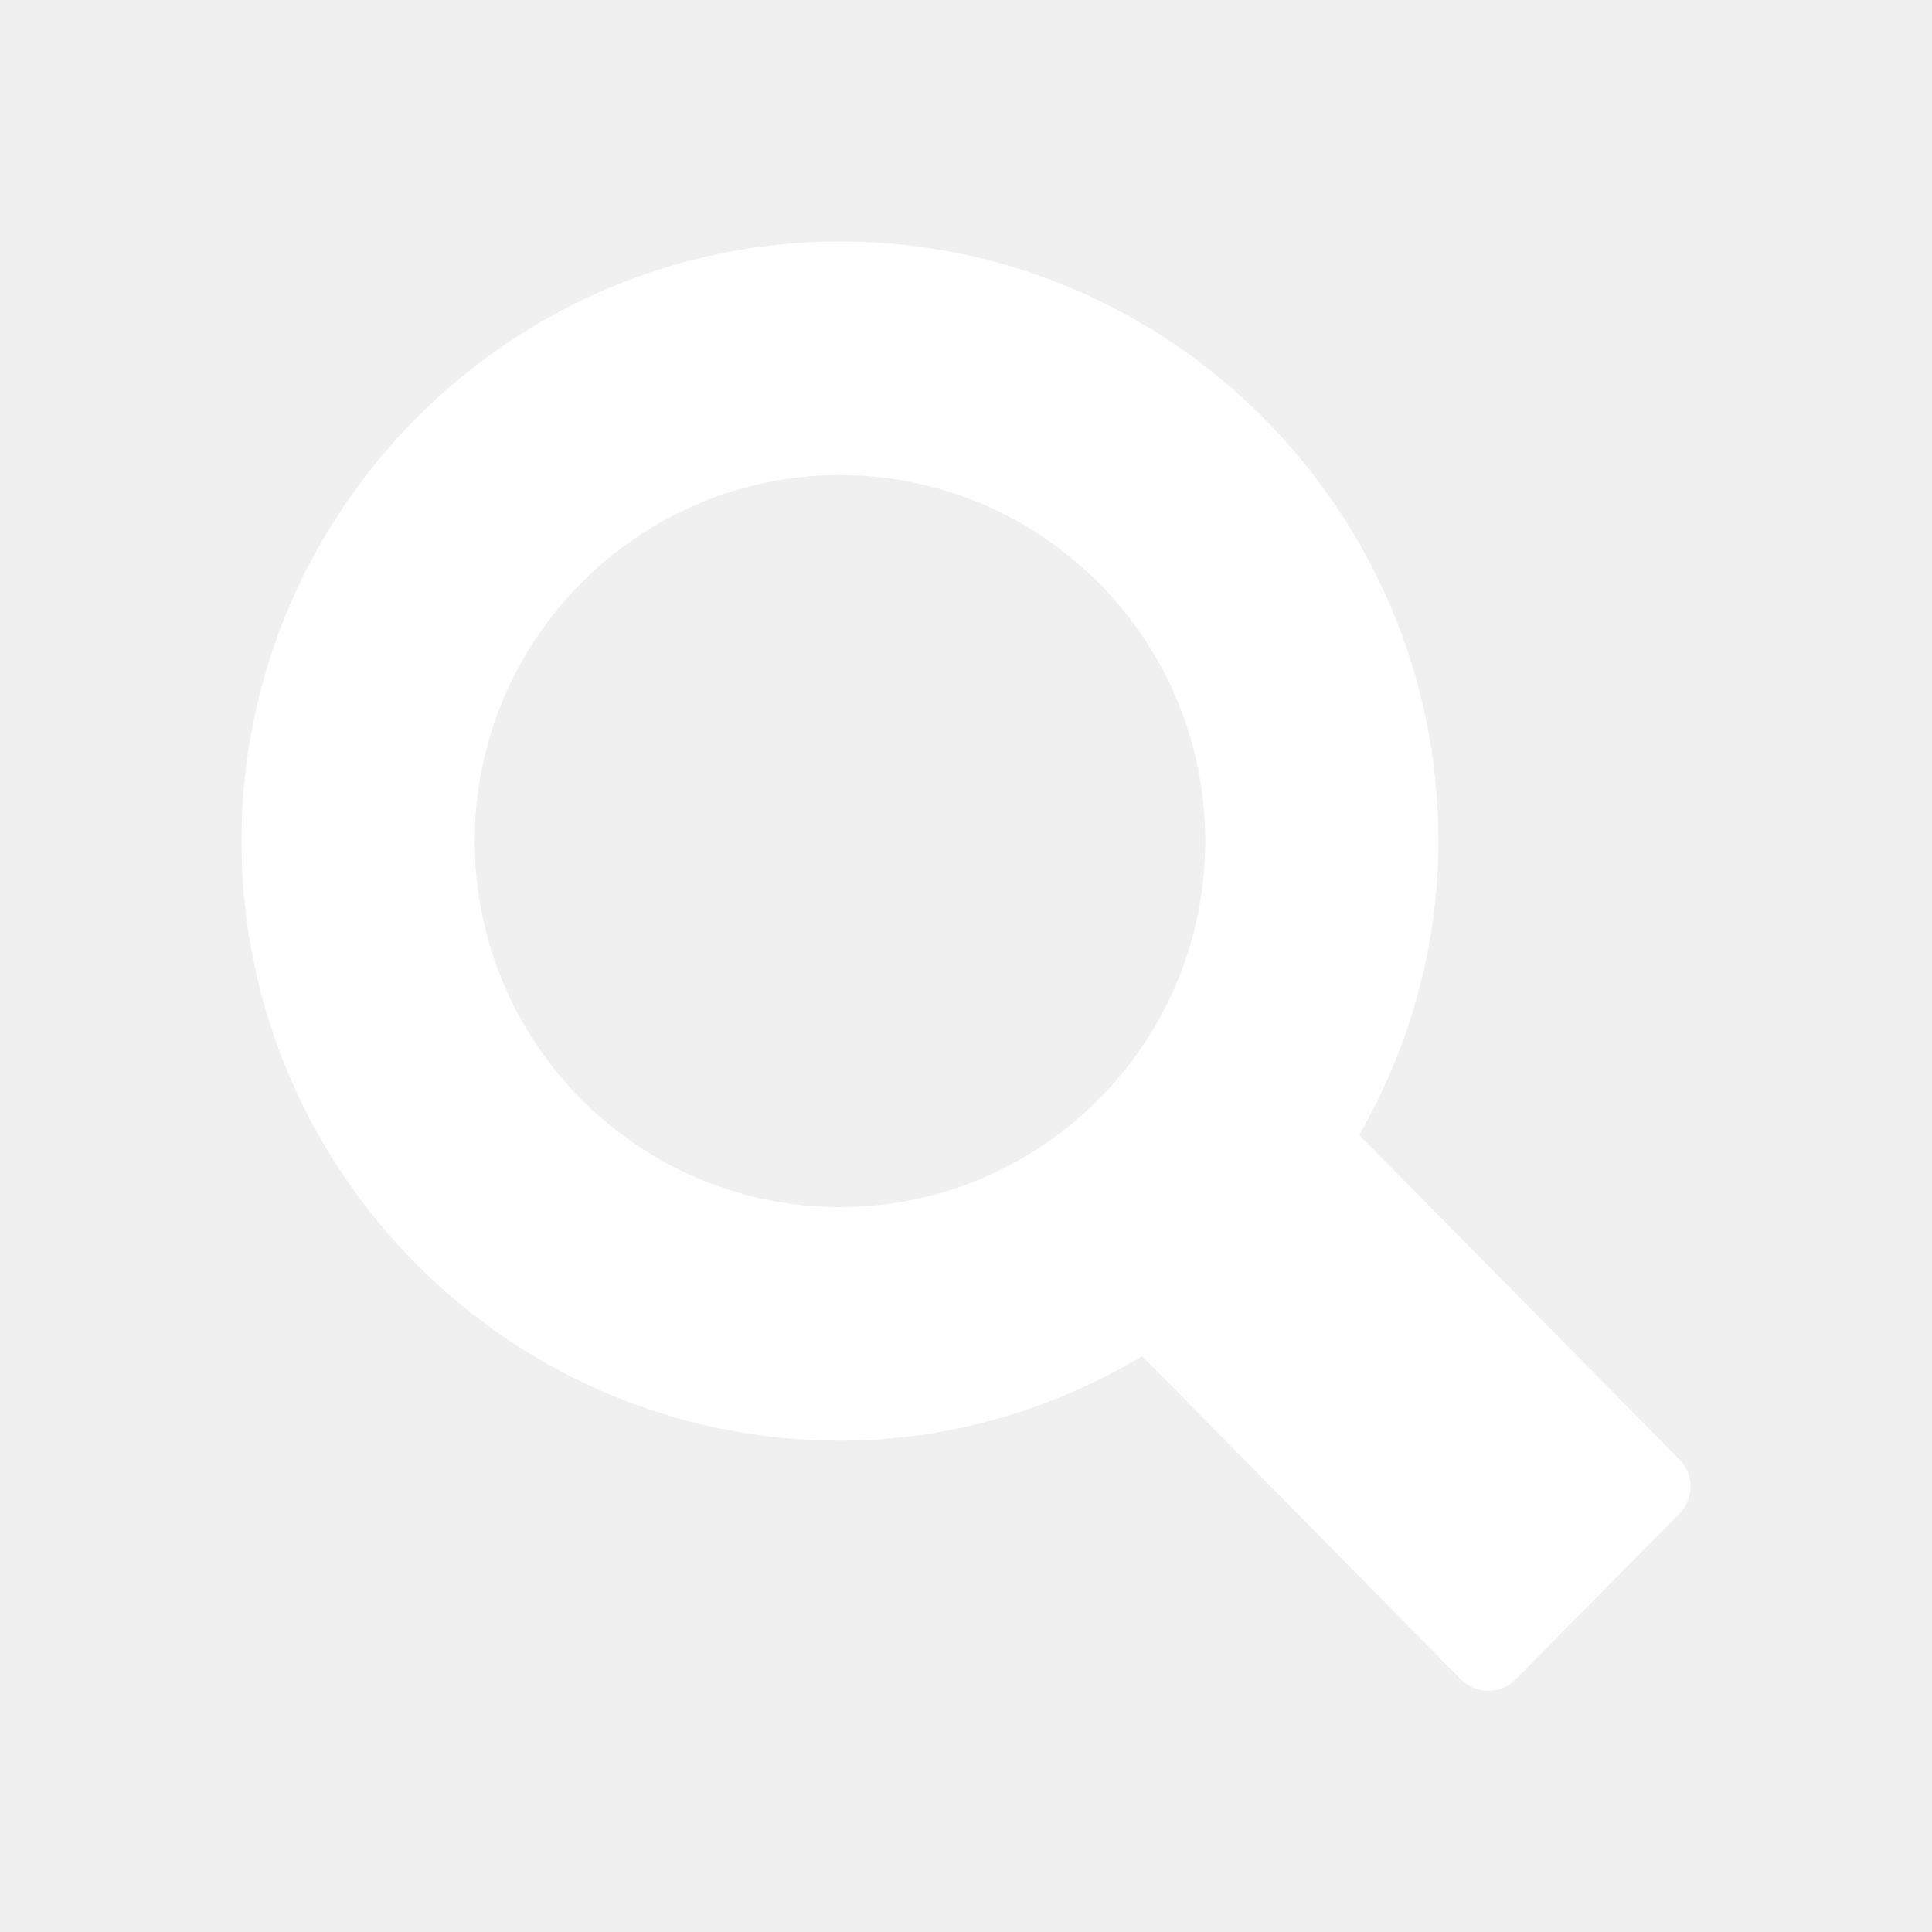
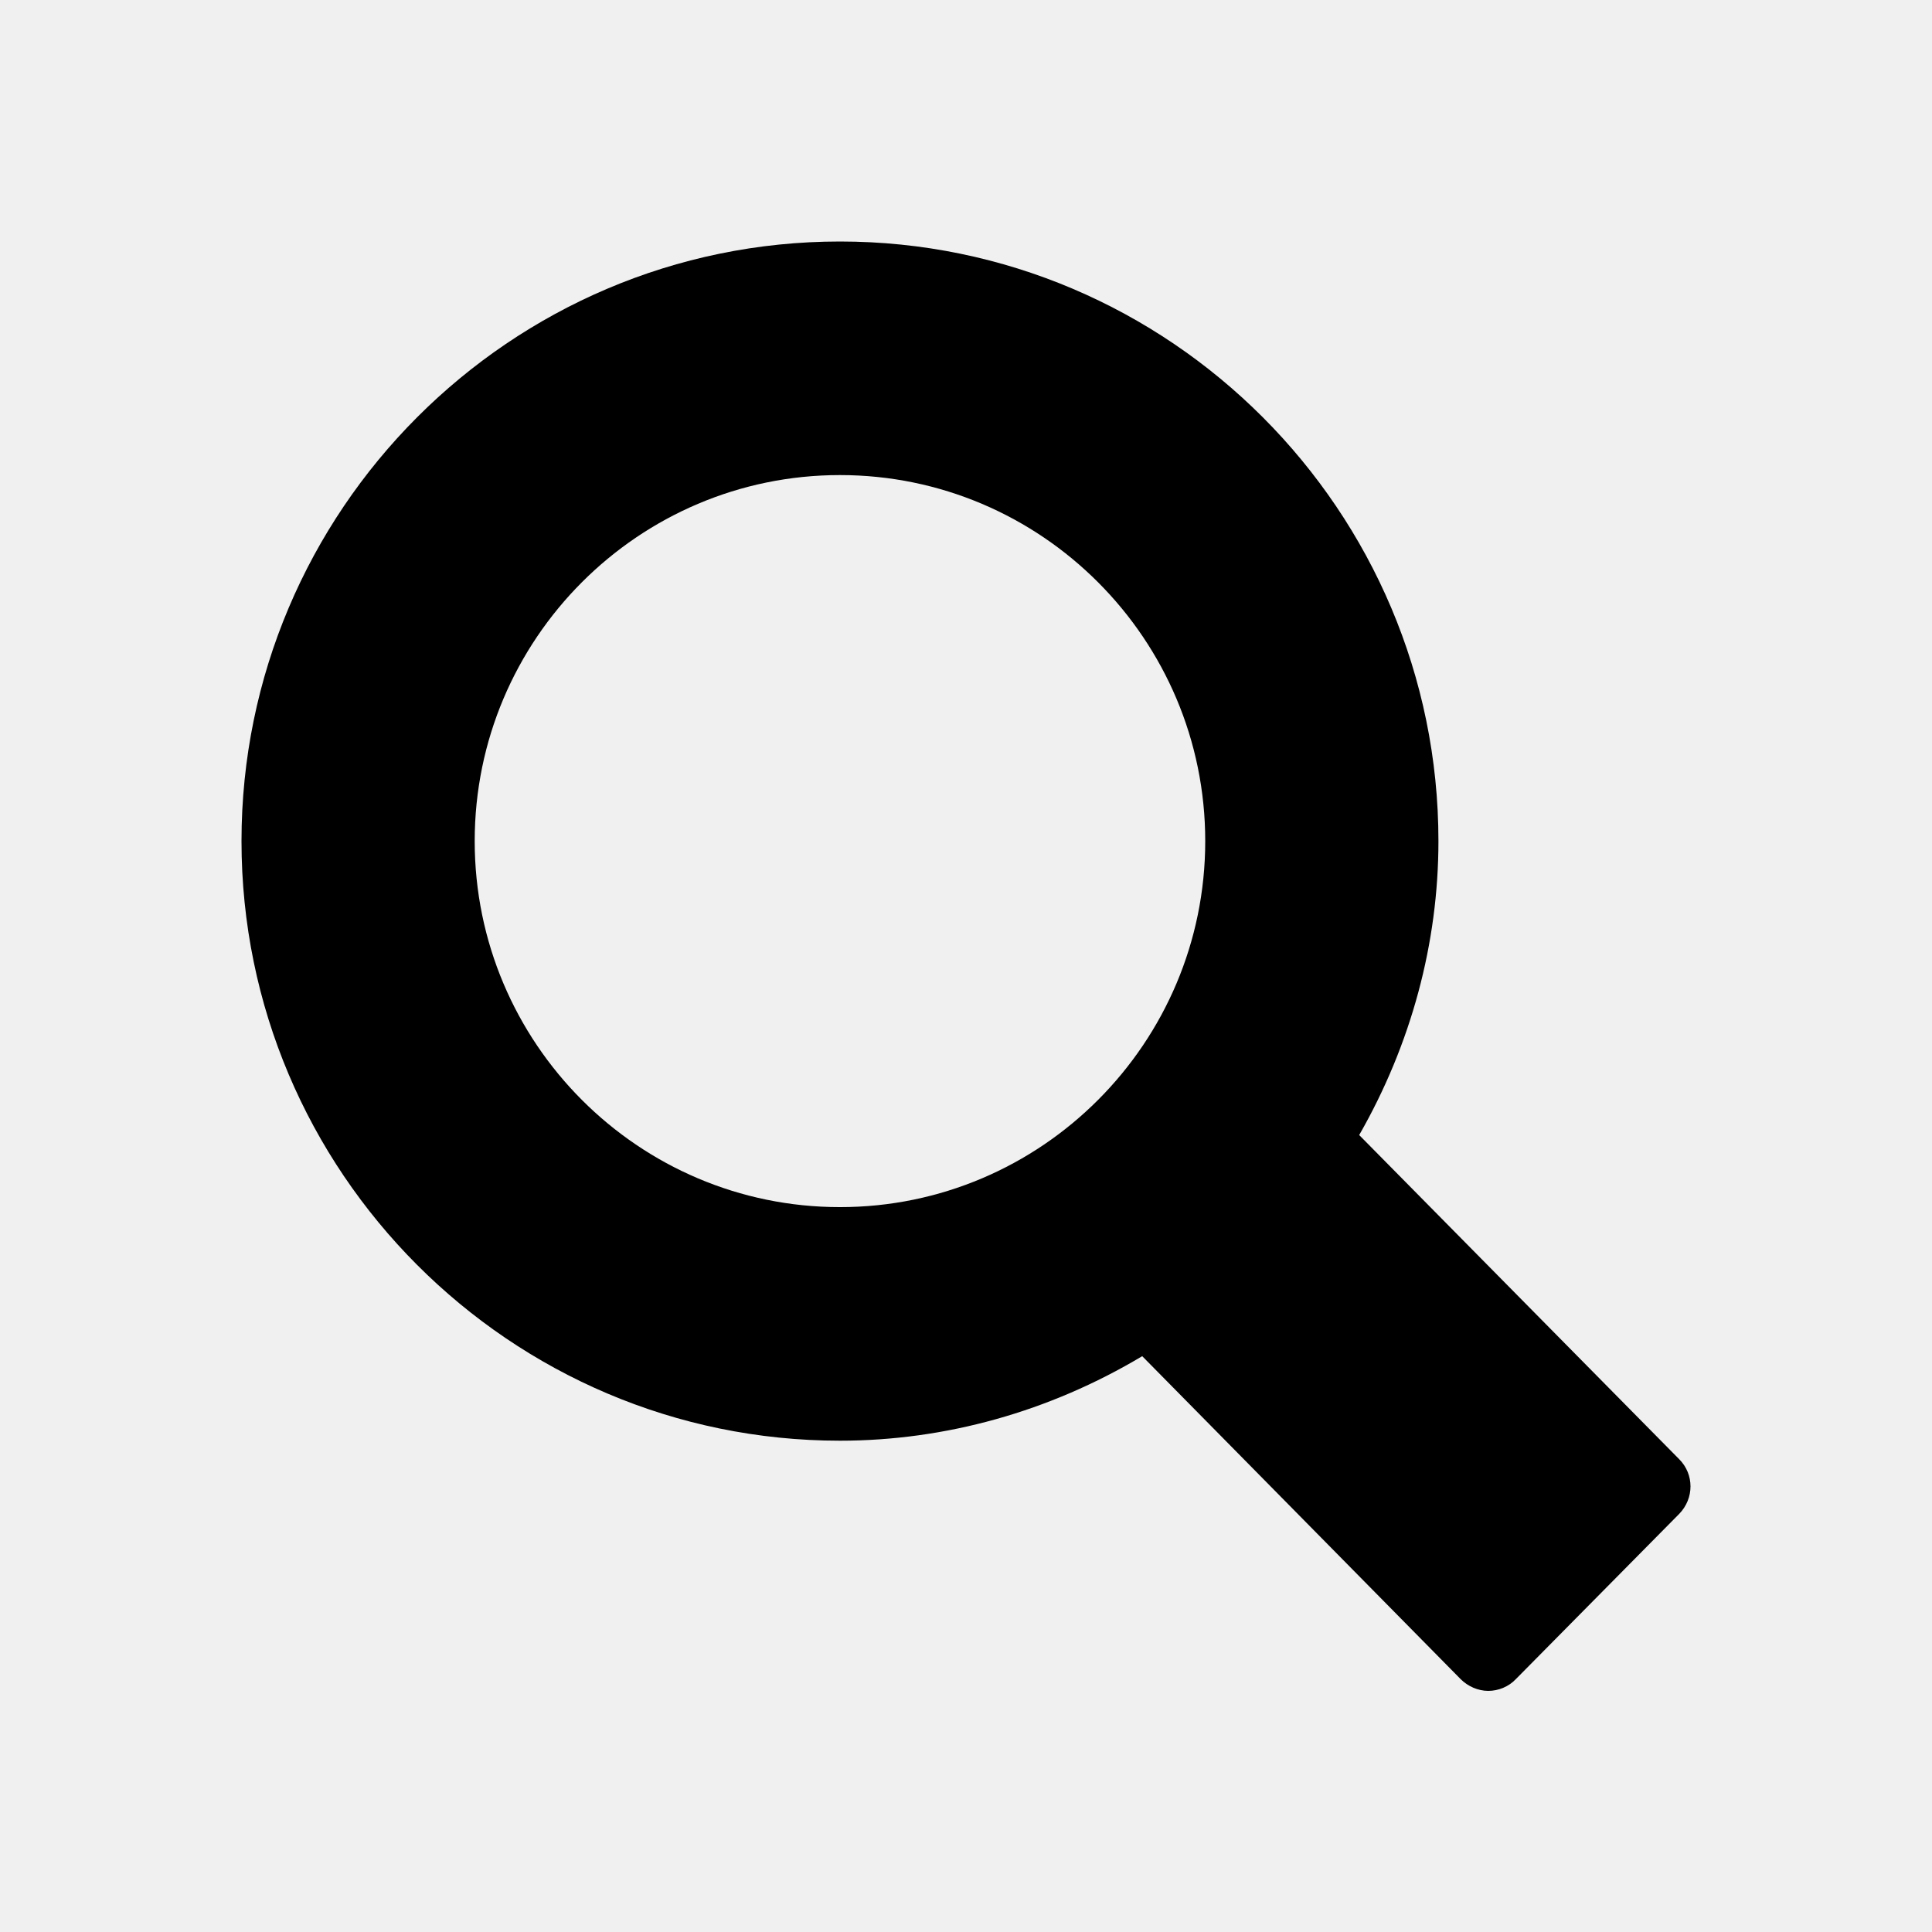
<svg xmlns="http://www.w3.org/2000/svg" width="512" height="512" viewBox="0 0 512 512">
-   <path fill="#ffffff" d="M445 386.7l-84.8-85.9c13.8-24.1 21-50.9 21-77.9 0-87.6-71.2-158.9-158.6-158.9C135.2 64 64 135.3 64 222.9c0 87.6 71.2 158.9 158.6 158.9 27.9 0 55.5-7.7 80.1-22.4l84.4 85.6c1.9 1.9 4.6 3.1 7.3 3.1 2.7 0 5.4-1.1 7.3-3.1l43.3-43.8C449 397.1 449 390.7 445 386.7zM222.6 125.9c53.4 0 96.8 43.5 96.8 97 0 53.5-43.4 97-96.8 97 -53.4 0-96.8-43.5-96.8-97C125.8 169.4 169.2 125.9 222.6 125.9z" />
+   <path fill="#000" d="M445 386.7l-84.8-85.9c13.8-24.1 21-50.9 21-77.9 0-87.6-71.2-158.9-158.6-158.9C135.2 64 64 135.3 64 222.9c0 87.6 71.2 158.9 158.6 158.9 27.9 0 55.5-7.7 80.1-22.4l84.4 85.6c1.9 1.9 4.6 3.1 7.3 3.1 2.7 0 5.4-1.1 7.3-3.1l43.3-43.8C449 397.1 449 390.7 445 386.7zM222.6 125.9c53.4 0 96.8 43.5 96.8 97 0 53.5-43.4 97-96.8 97 -53.4 0-96.8-43.5-96.8-97C125.8 169.4 169.2 125.9 222.6 125.9z" />
</svg>
